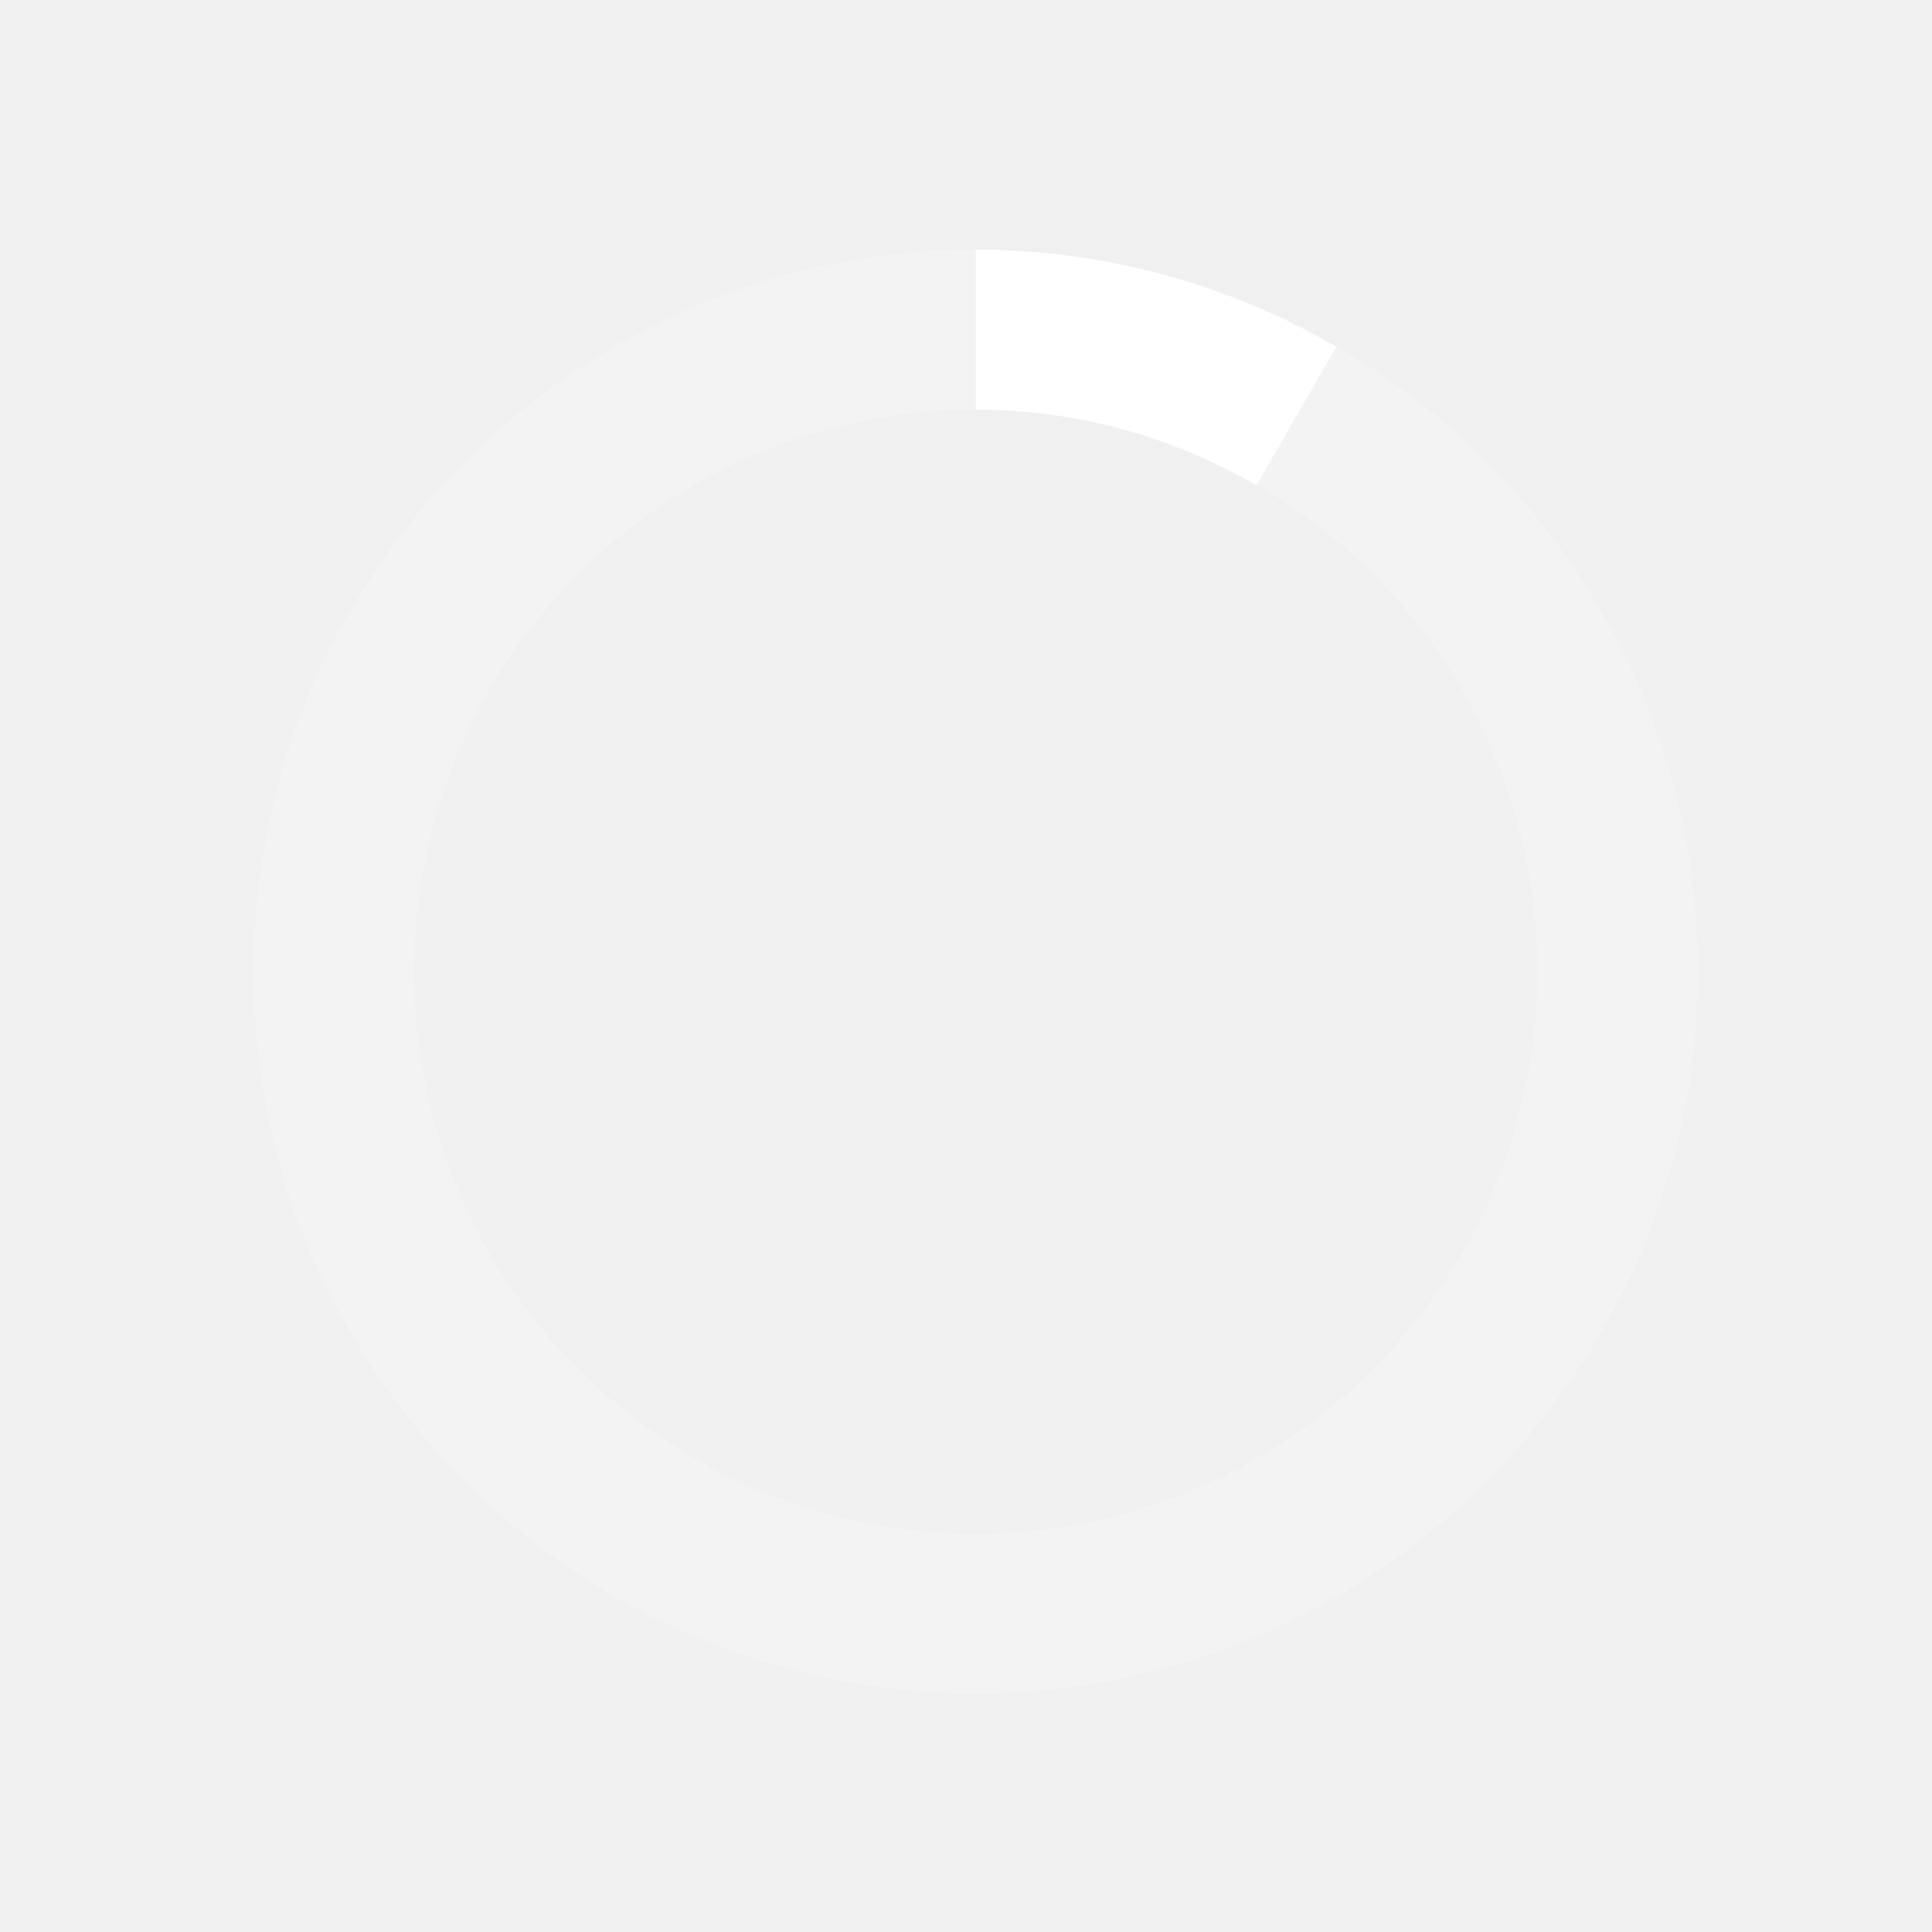
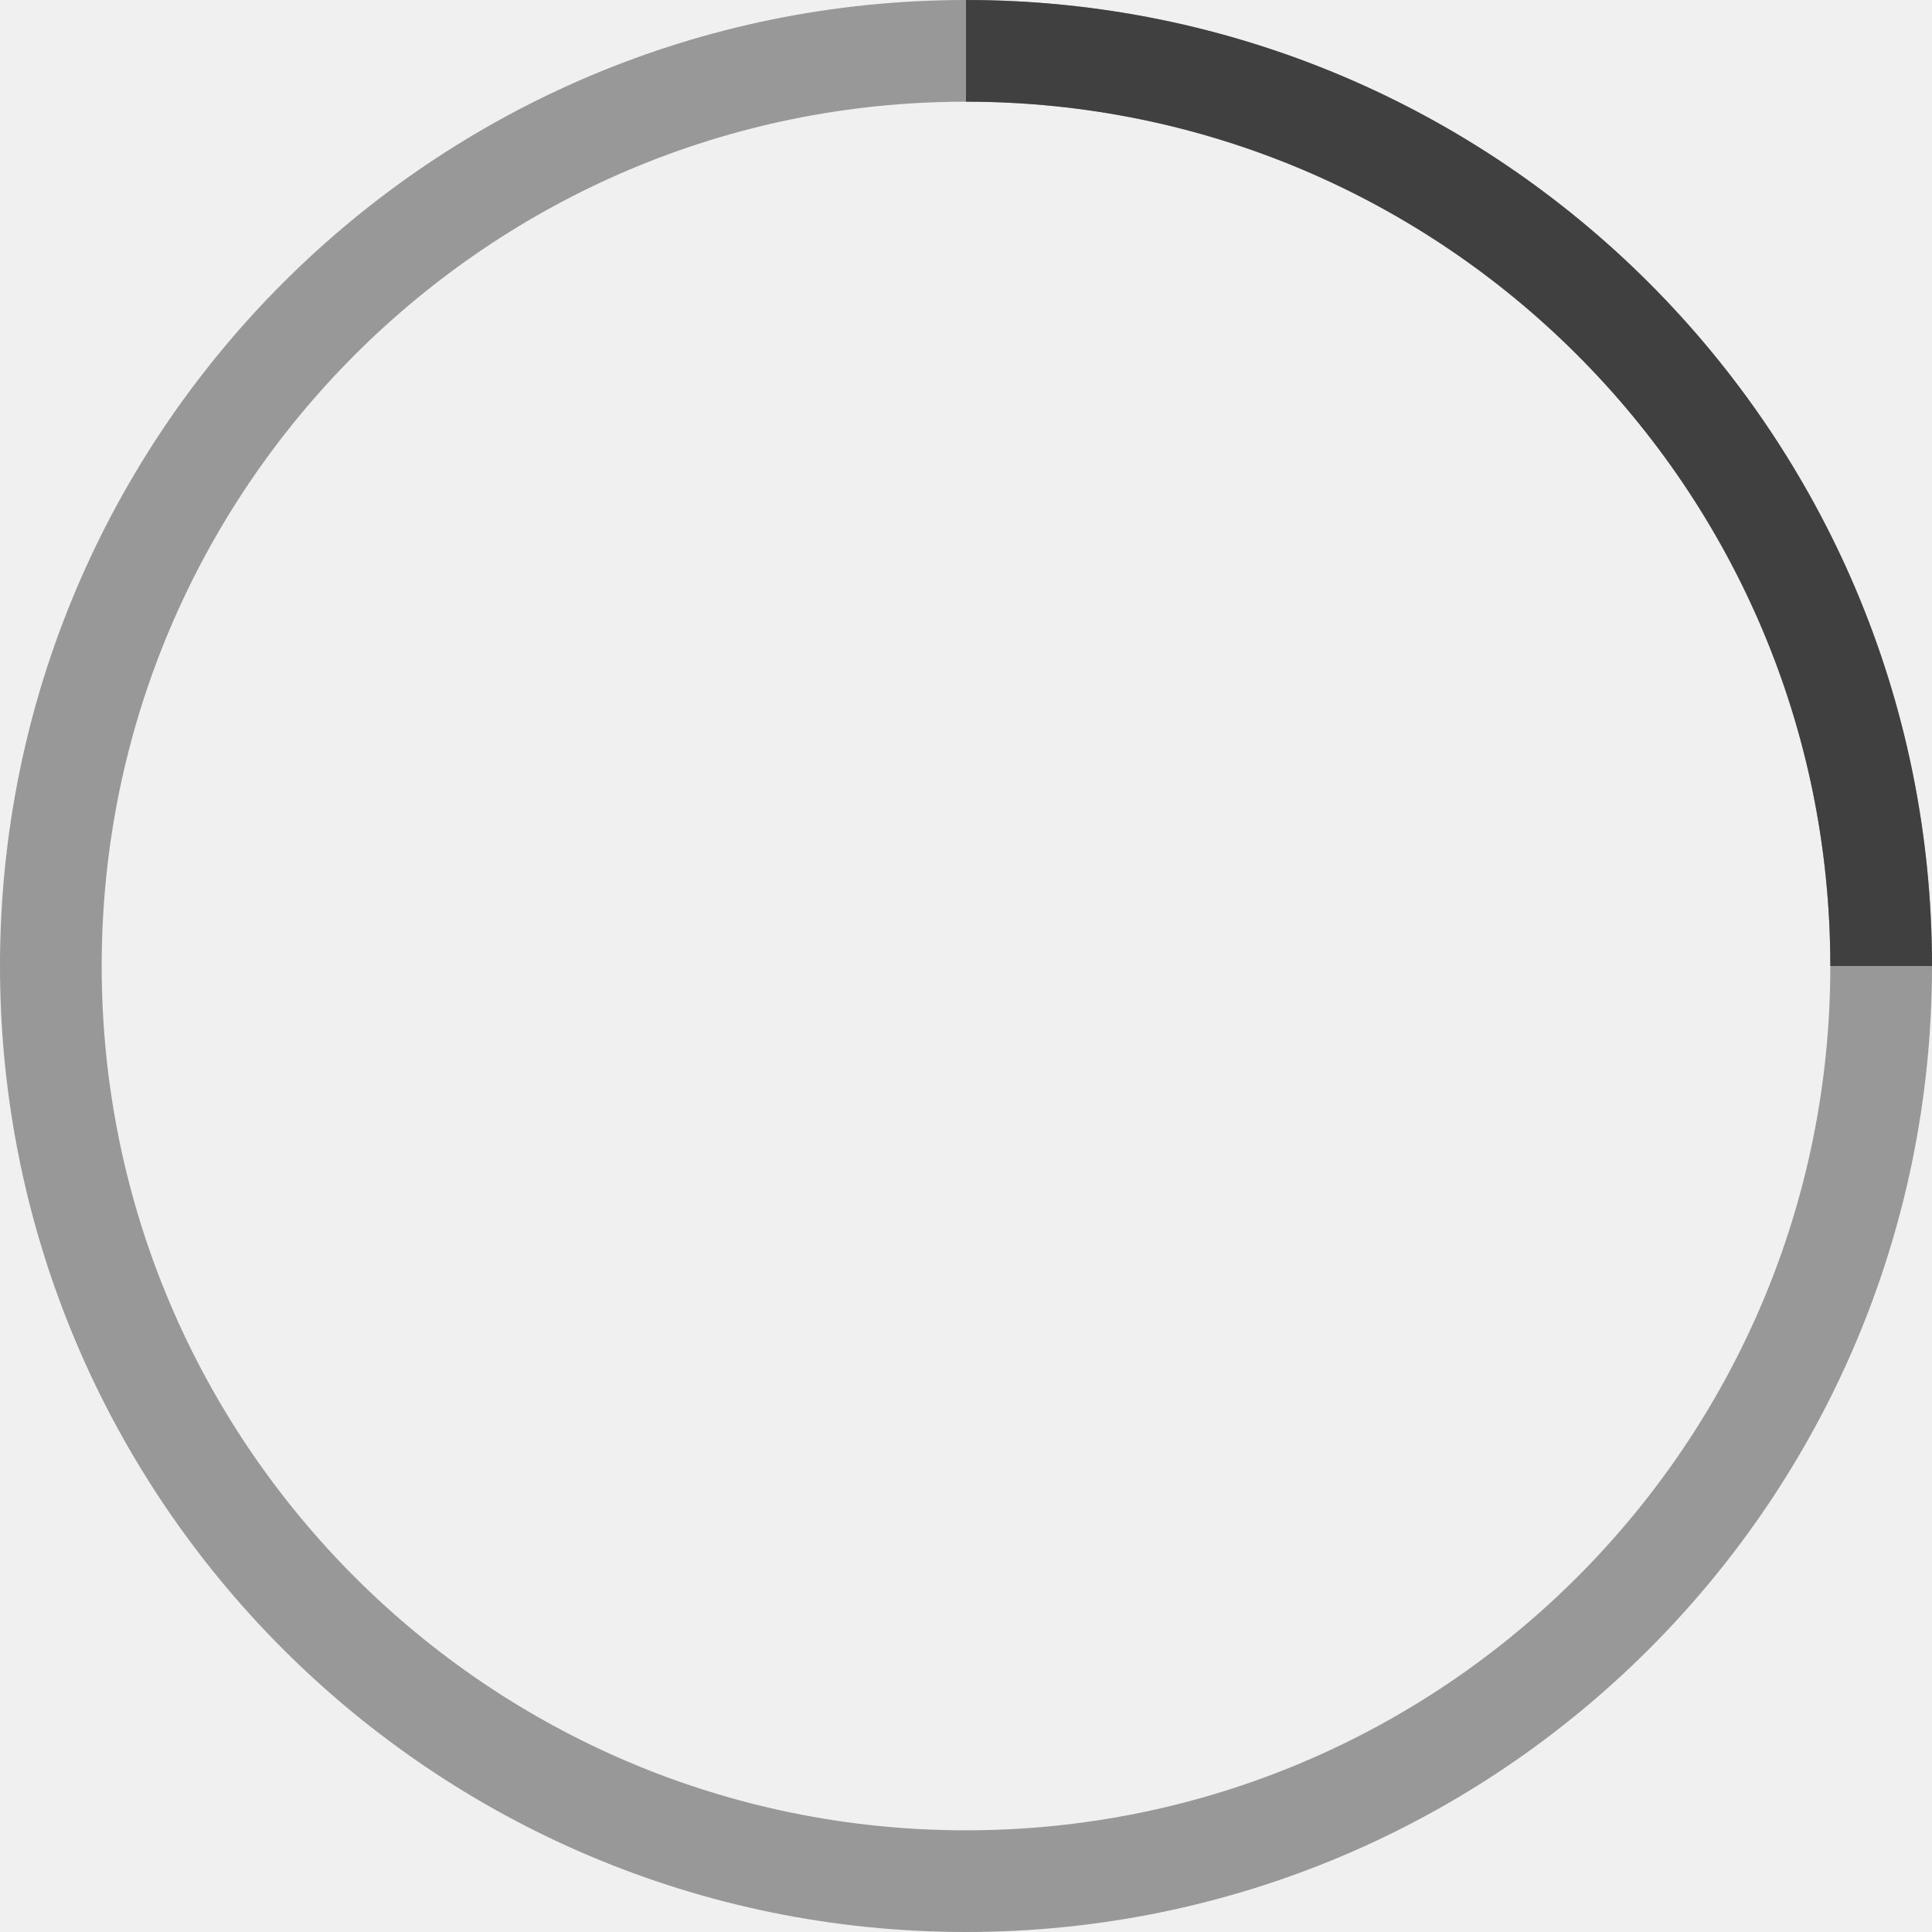
- <svg xmlns="http://www.w3.org/2000/svg" version="1.1" id="loader-1" x="0px" y="0px" width="40px" height="40px" viewBox="0 0 40 40" enable-background="new 0 0 40 40" xml:space="preserve">
-   <path opacity="0.2" fill="#ffffff" d="M20.201,5.169c-8.254,0-14.946,6.692-14.946,14.946c0,8.255,6.692,14.946,14.946,14.946   s14.946-6.691,14.946-14.946C35.146,11.861,28.455,5.169,20.201,5.169z M20.201,31.749c-6.425,0-11.634-5.208-11.634-11.634   c0-6.425,5.209-11.634,11.634-11.634c6.425,0,11.633,5.209,11.633,11.634C31.834,26.541,26.626,31.749,20.201,31.749z" />
-   <path fill="#ffffff" d="M26.013,10.047l1.654-2.866c-2.198-1.272-4.743-2.012-7.466-2.012h0v3.312h0   C22.32,8.481,24.301,9.057,26.013,10.047z">
-     <animateTransform attributeType="xml" attributeName="transform" type="rotate" from="0 20 20" to="360 20 20" dur="1.5s" repeatCount="indefinite" />
-   </path>
+ <svg xmlns="http://www.w3.org/2000/svg" width="38" height="38" viewBox="0 0 38 38" stroke="#404040">
+   <g fill="none" fill-rule="evenodd">
+     <g transform="translate(1 1)" stroke-width="2">
+       <circle stroke-opacity=".5" cx="18" cy="18" r="18" />
+       <path d="M36 18c0-9.94-8.06-18-18-18">
+         <animateTransform attributeName="transform" type="rotate" from="0 18 18" to="360 18 18" dur="1s" repeatCount="indefinite" />
+       </path>
+     </g>
+   </g>
</svg>
